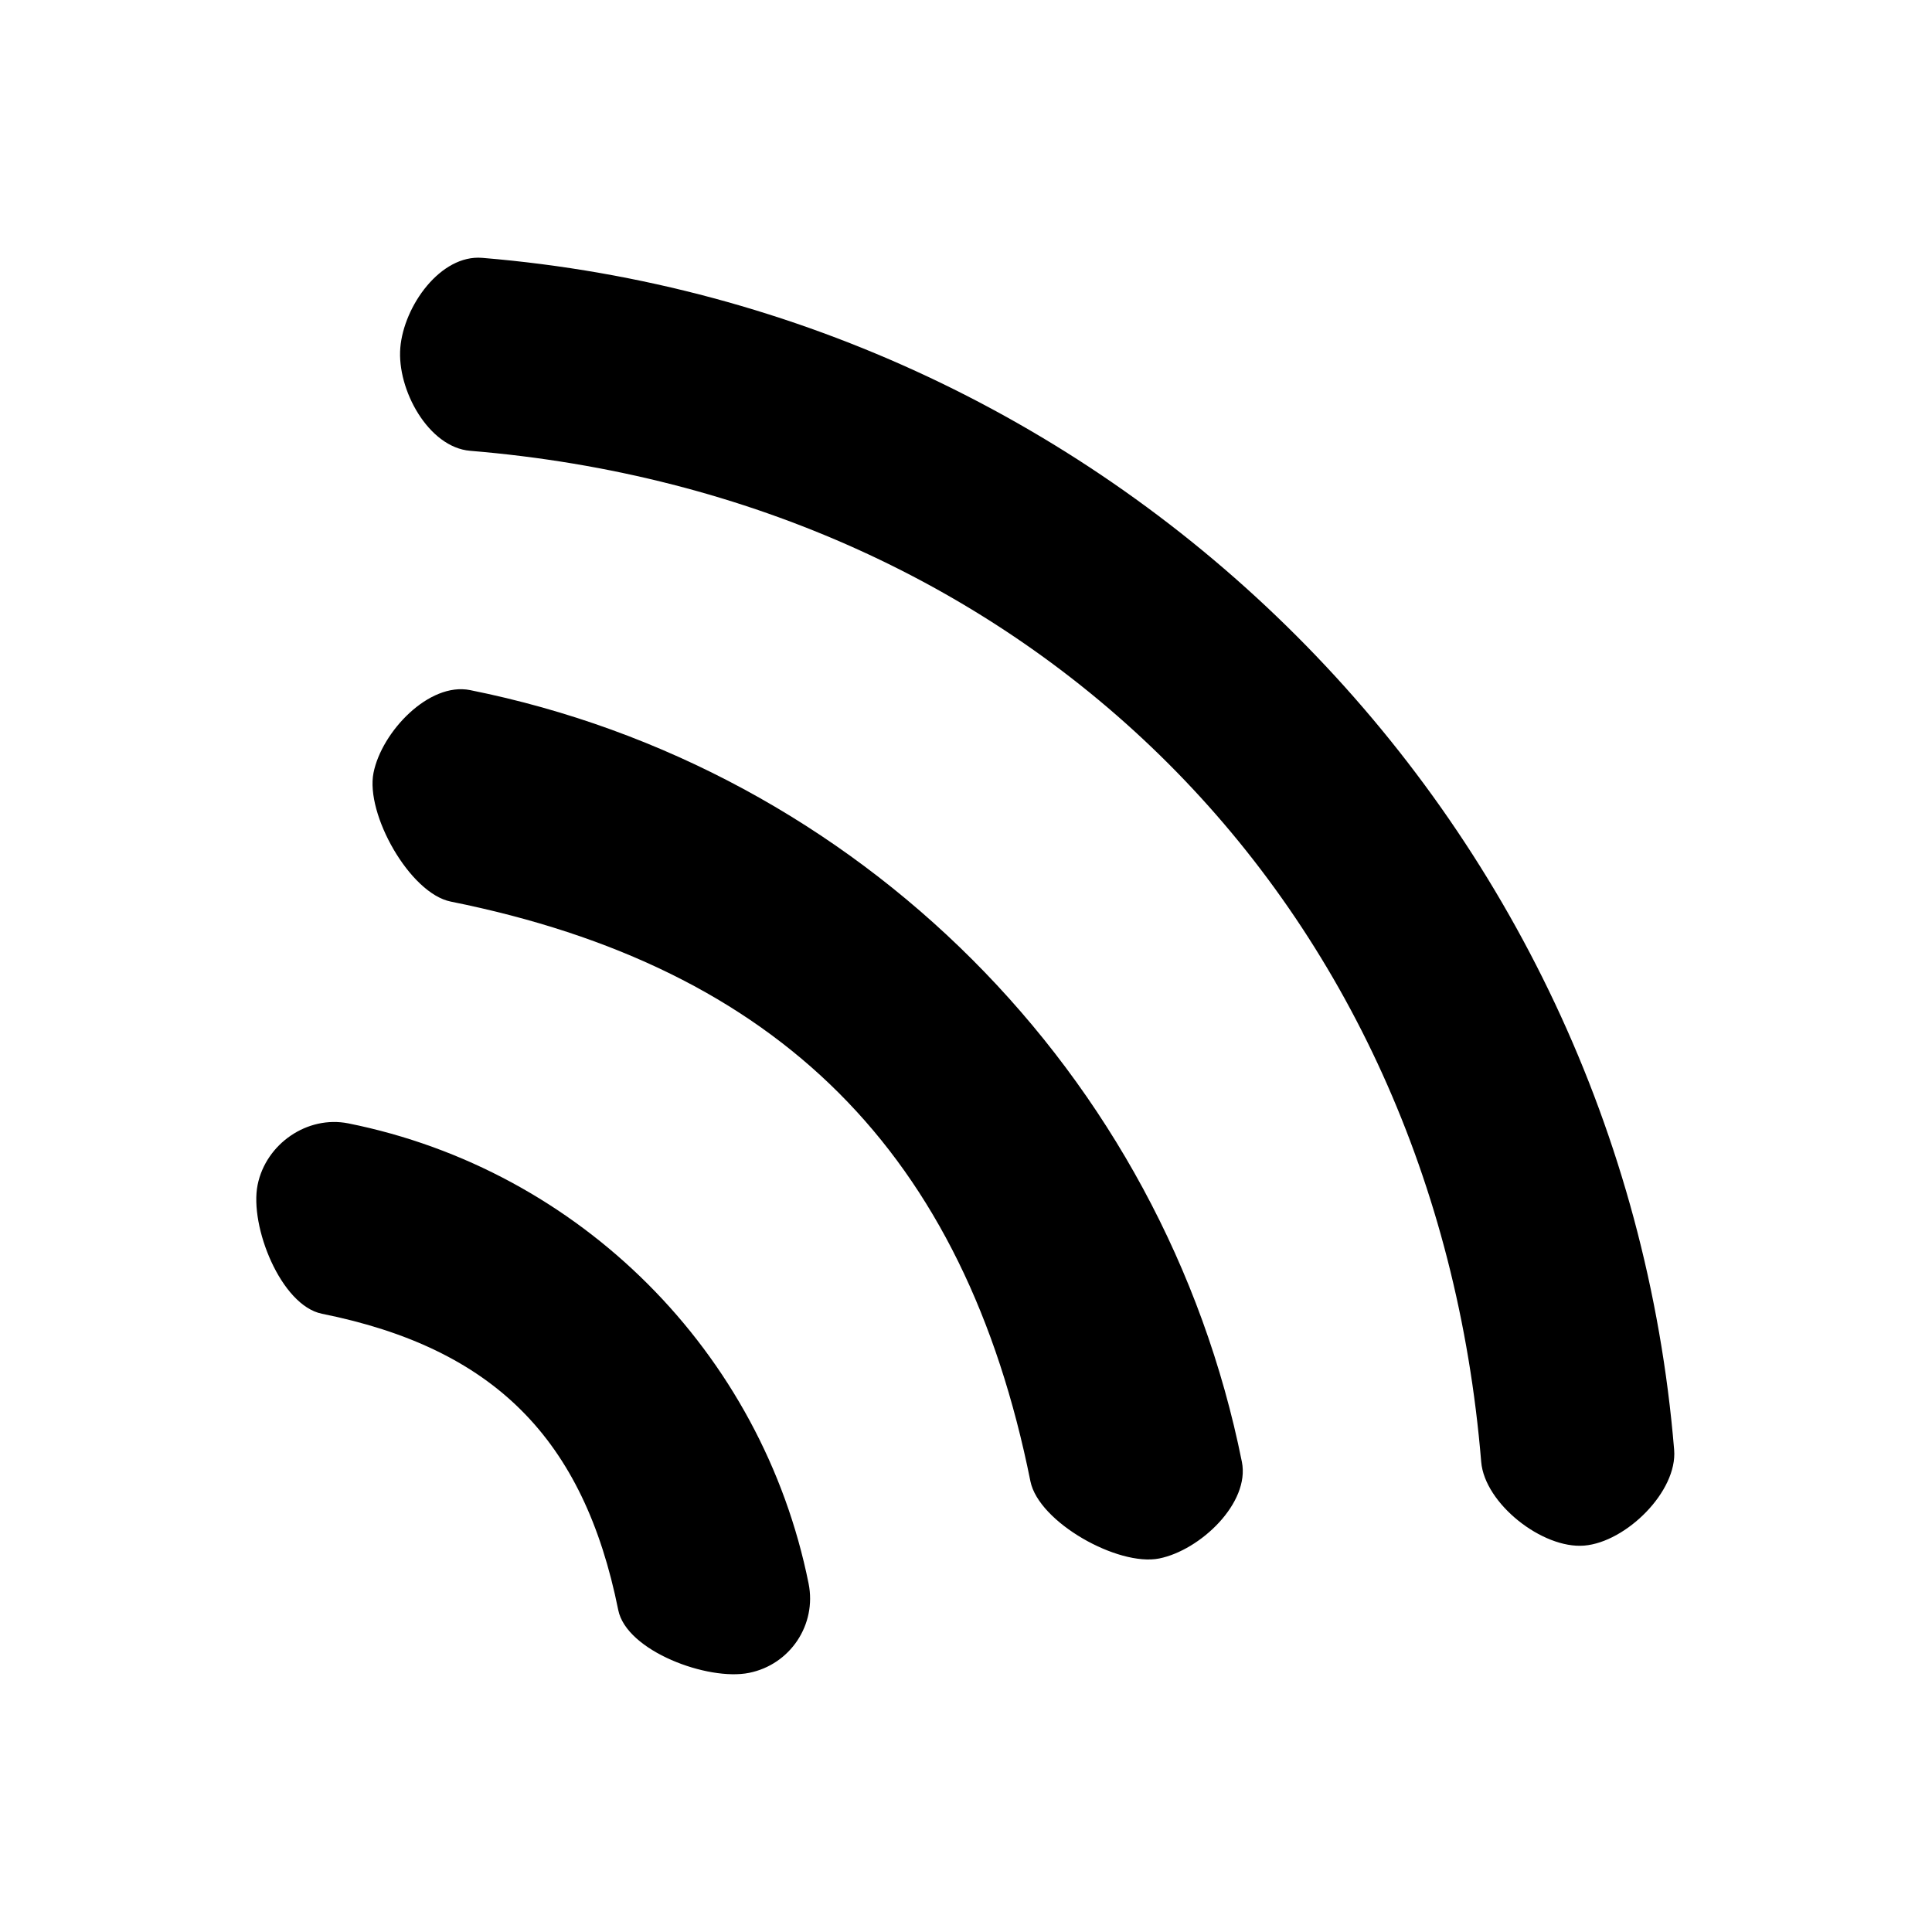
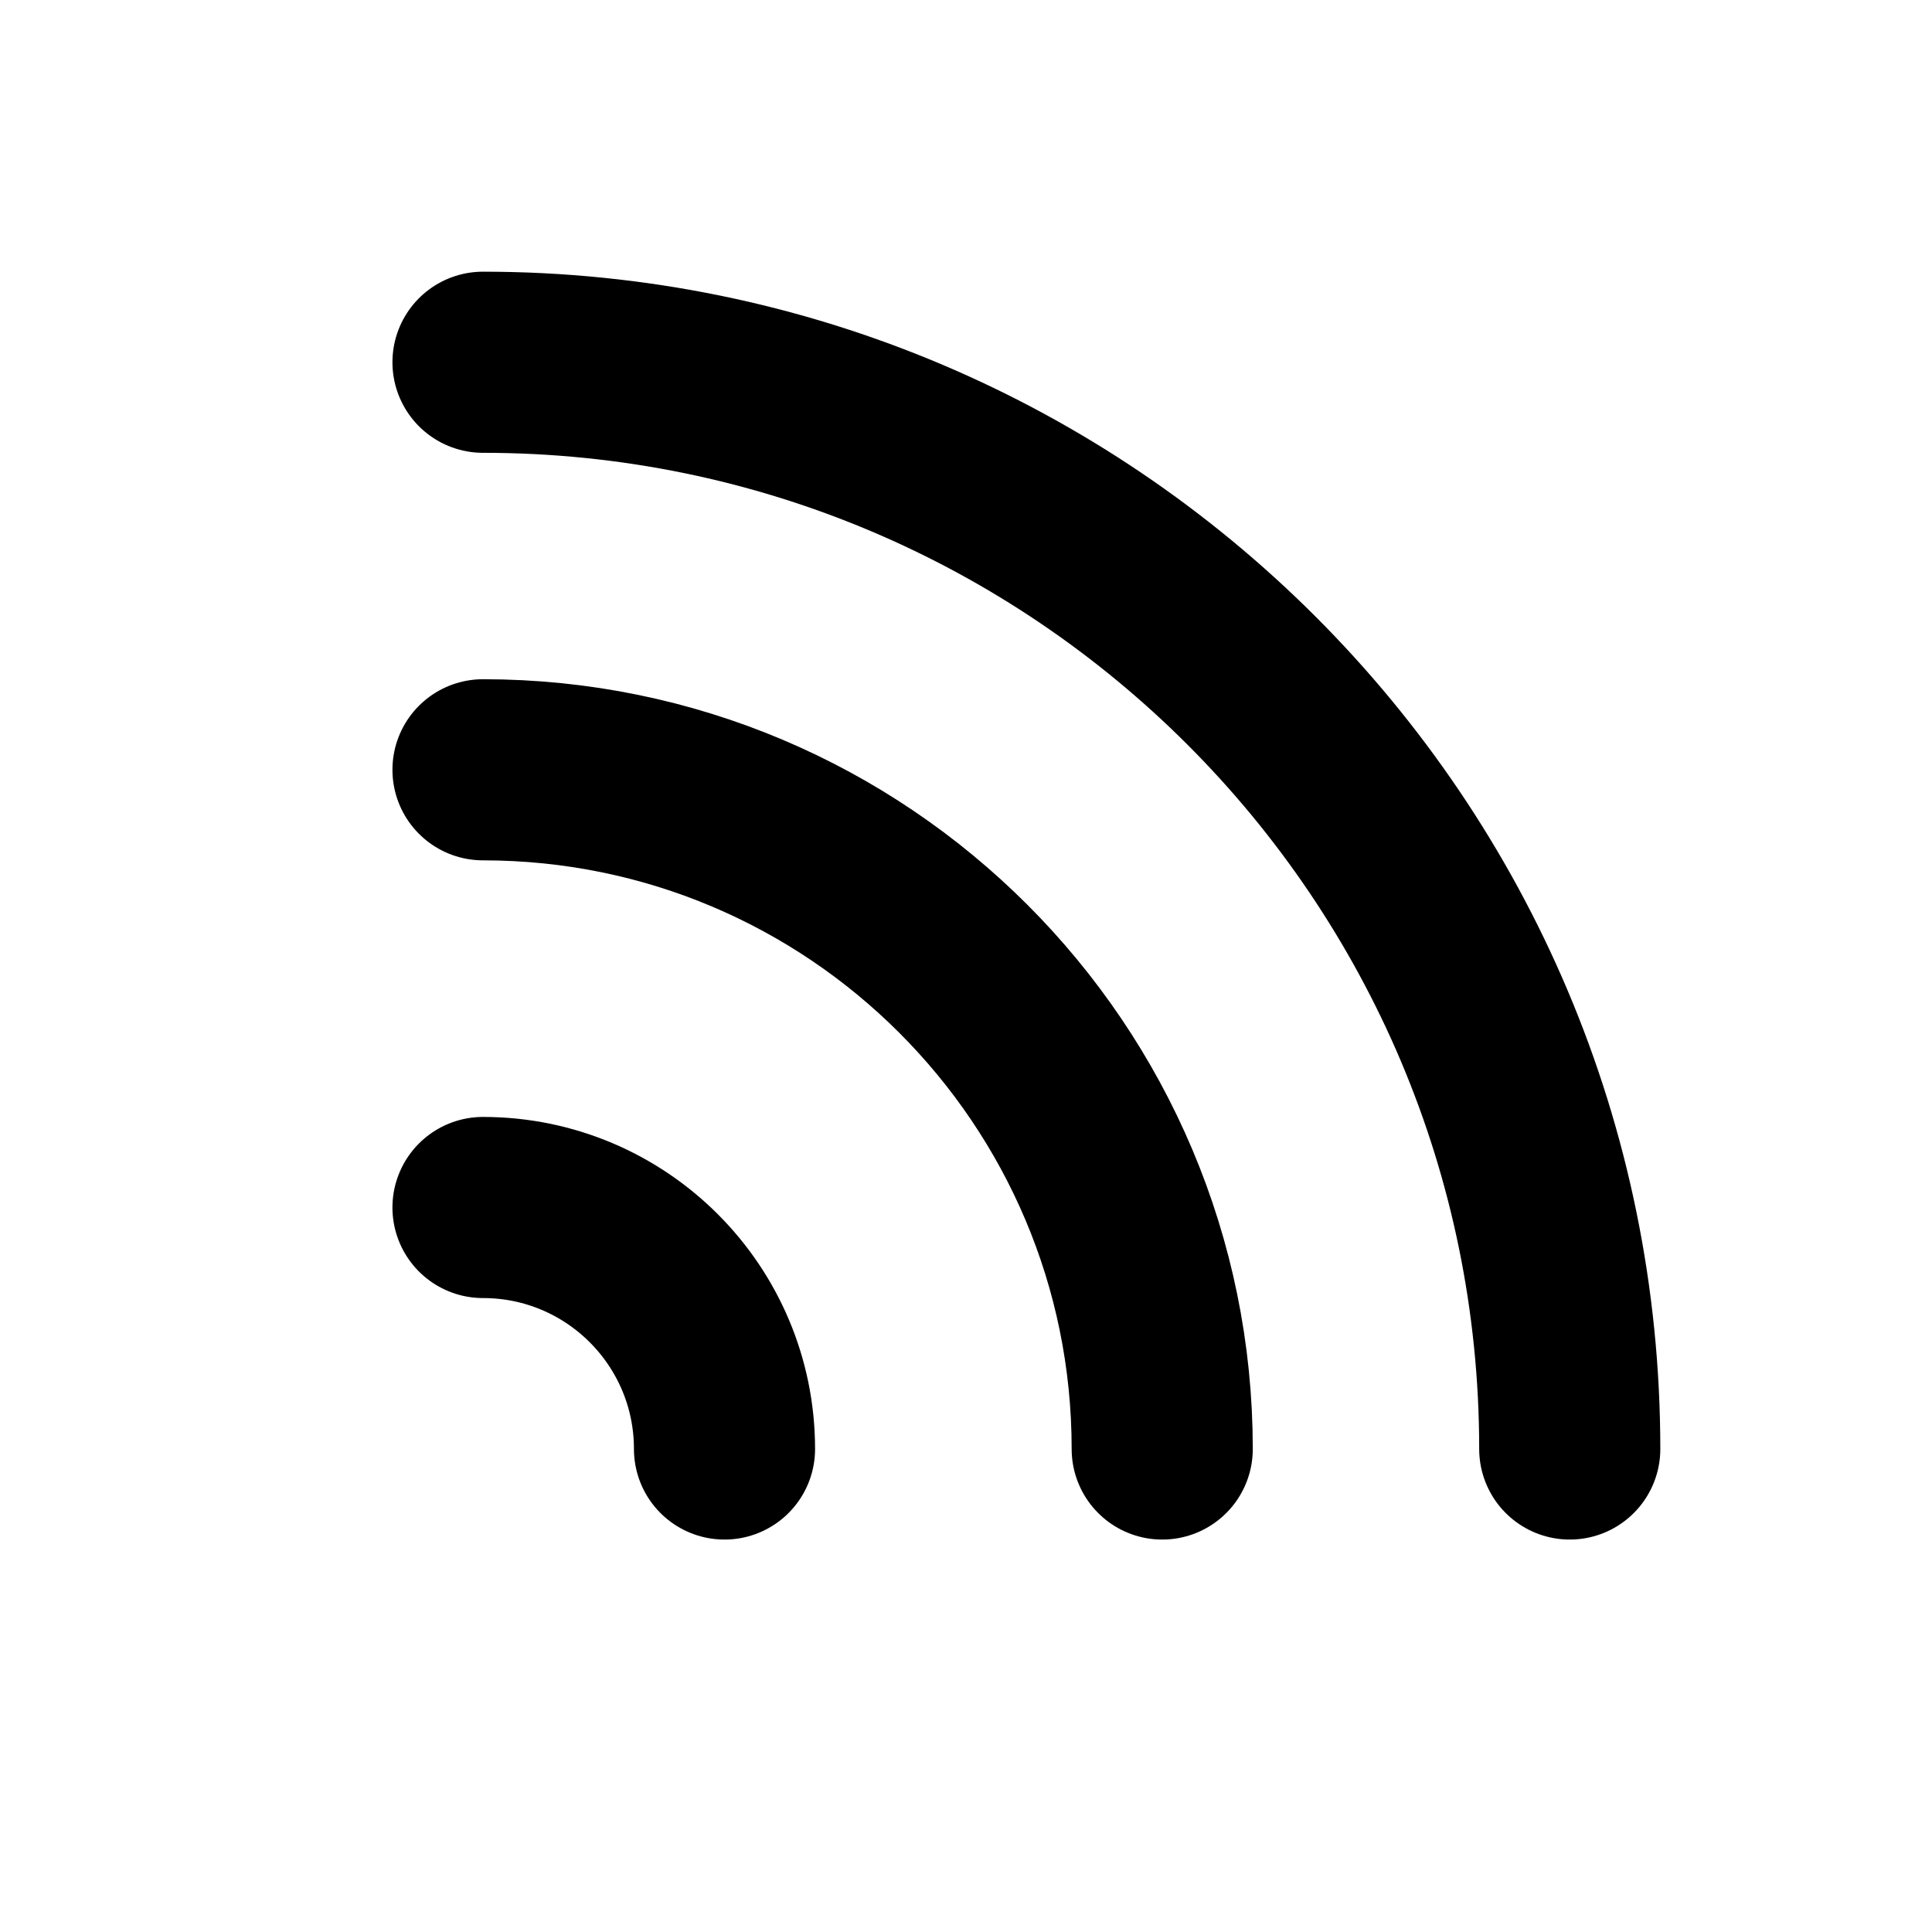
- <svg xmlns="http://www.w3.org/2000/svg" width="15" height="15" viewBox="0 0 15 15" fill="none">
-   <path fill-rule="evenodd" clip-rule="evenodd" d="M3.744 2.002C3.42 1.975 3.135 2.376 3.108 2.7C3.081 3.024 3.326 3.473 3.65 3.5C7.999 3.859 11.141 7.001 11.5 11.35C11.527 11.674 11.976 12.027 12.3 12C12.624 11.973 13.025 11.58 12.998 11.256C12.591 6.333 8.667 2.409 3.744 2.002ZM2.9 6C2.964 5.681 3.331 5.294 3.65 5.358C6.664 5.963 9.037 8.336 9.642 11.35C9.706 11.669 9.319 12.036 9 12.1C8.681 12.164 8.064 11.819 8 11.5C7.488 8.952 6.048 7.512 3.5 7C3.181 6.936 2.836 6.319 2.9 6ZM2 9.2C2.064 8.881 2.386 8.658 2.705 8.722C4.503 9.083 5.917 10.498 6.278 12.295C6.342 12.614 6.135 12.924 5.816 12.988C5.497 13.053 4.864 12.819 4.8 12.5C4.532 11.168 3.832 10.468 2.5 10.2C2.181 10.136 1.936 9.519 2 9.2Z" fill="black" />
+ <svg xmlns="http://www.w3.org/2000/svg" width="16" height="16" fill="none">
+   <path stroke="#000" stroke-linecap="round" stroke-linejoin="round" stroke-width="1.5" d="M4 6.375A5.625 5.625 0 0 1 9.625 12M4 10a2 2 0 0 1 2 2M4 3a9 9 0 0 1 9 9" />
</svg>
